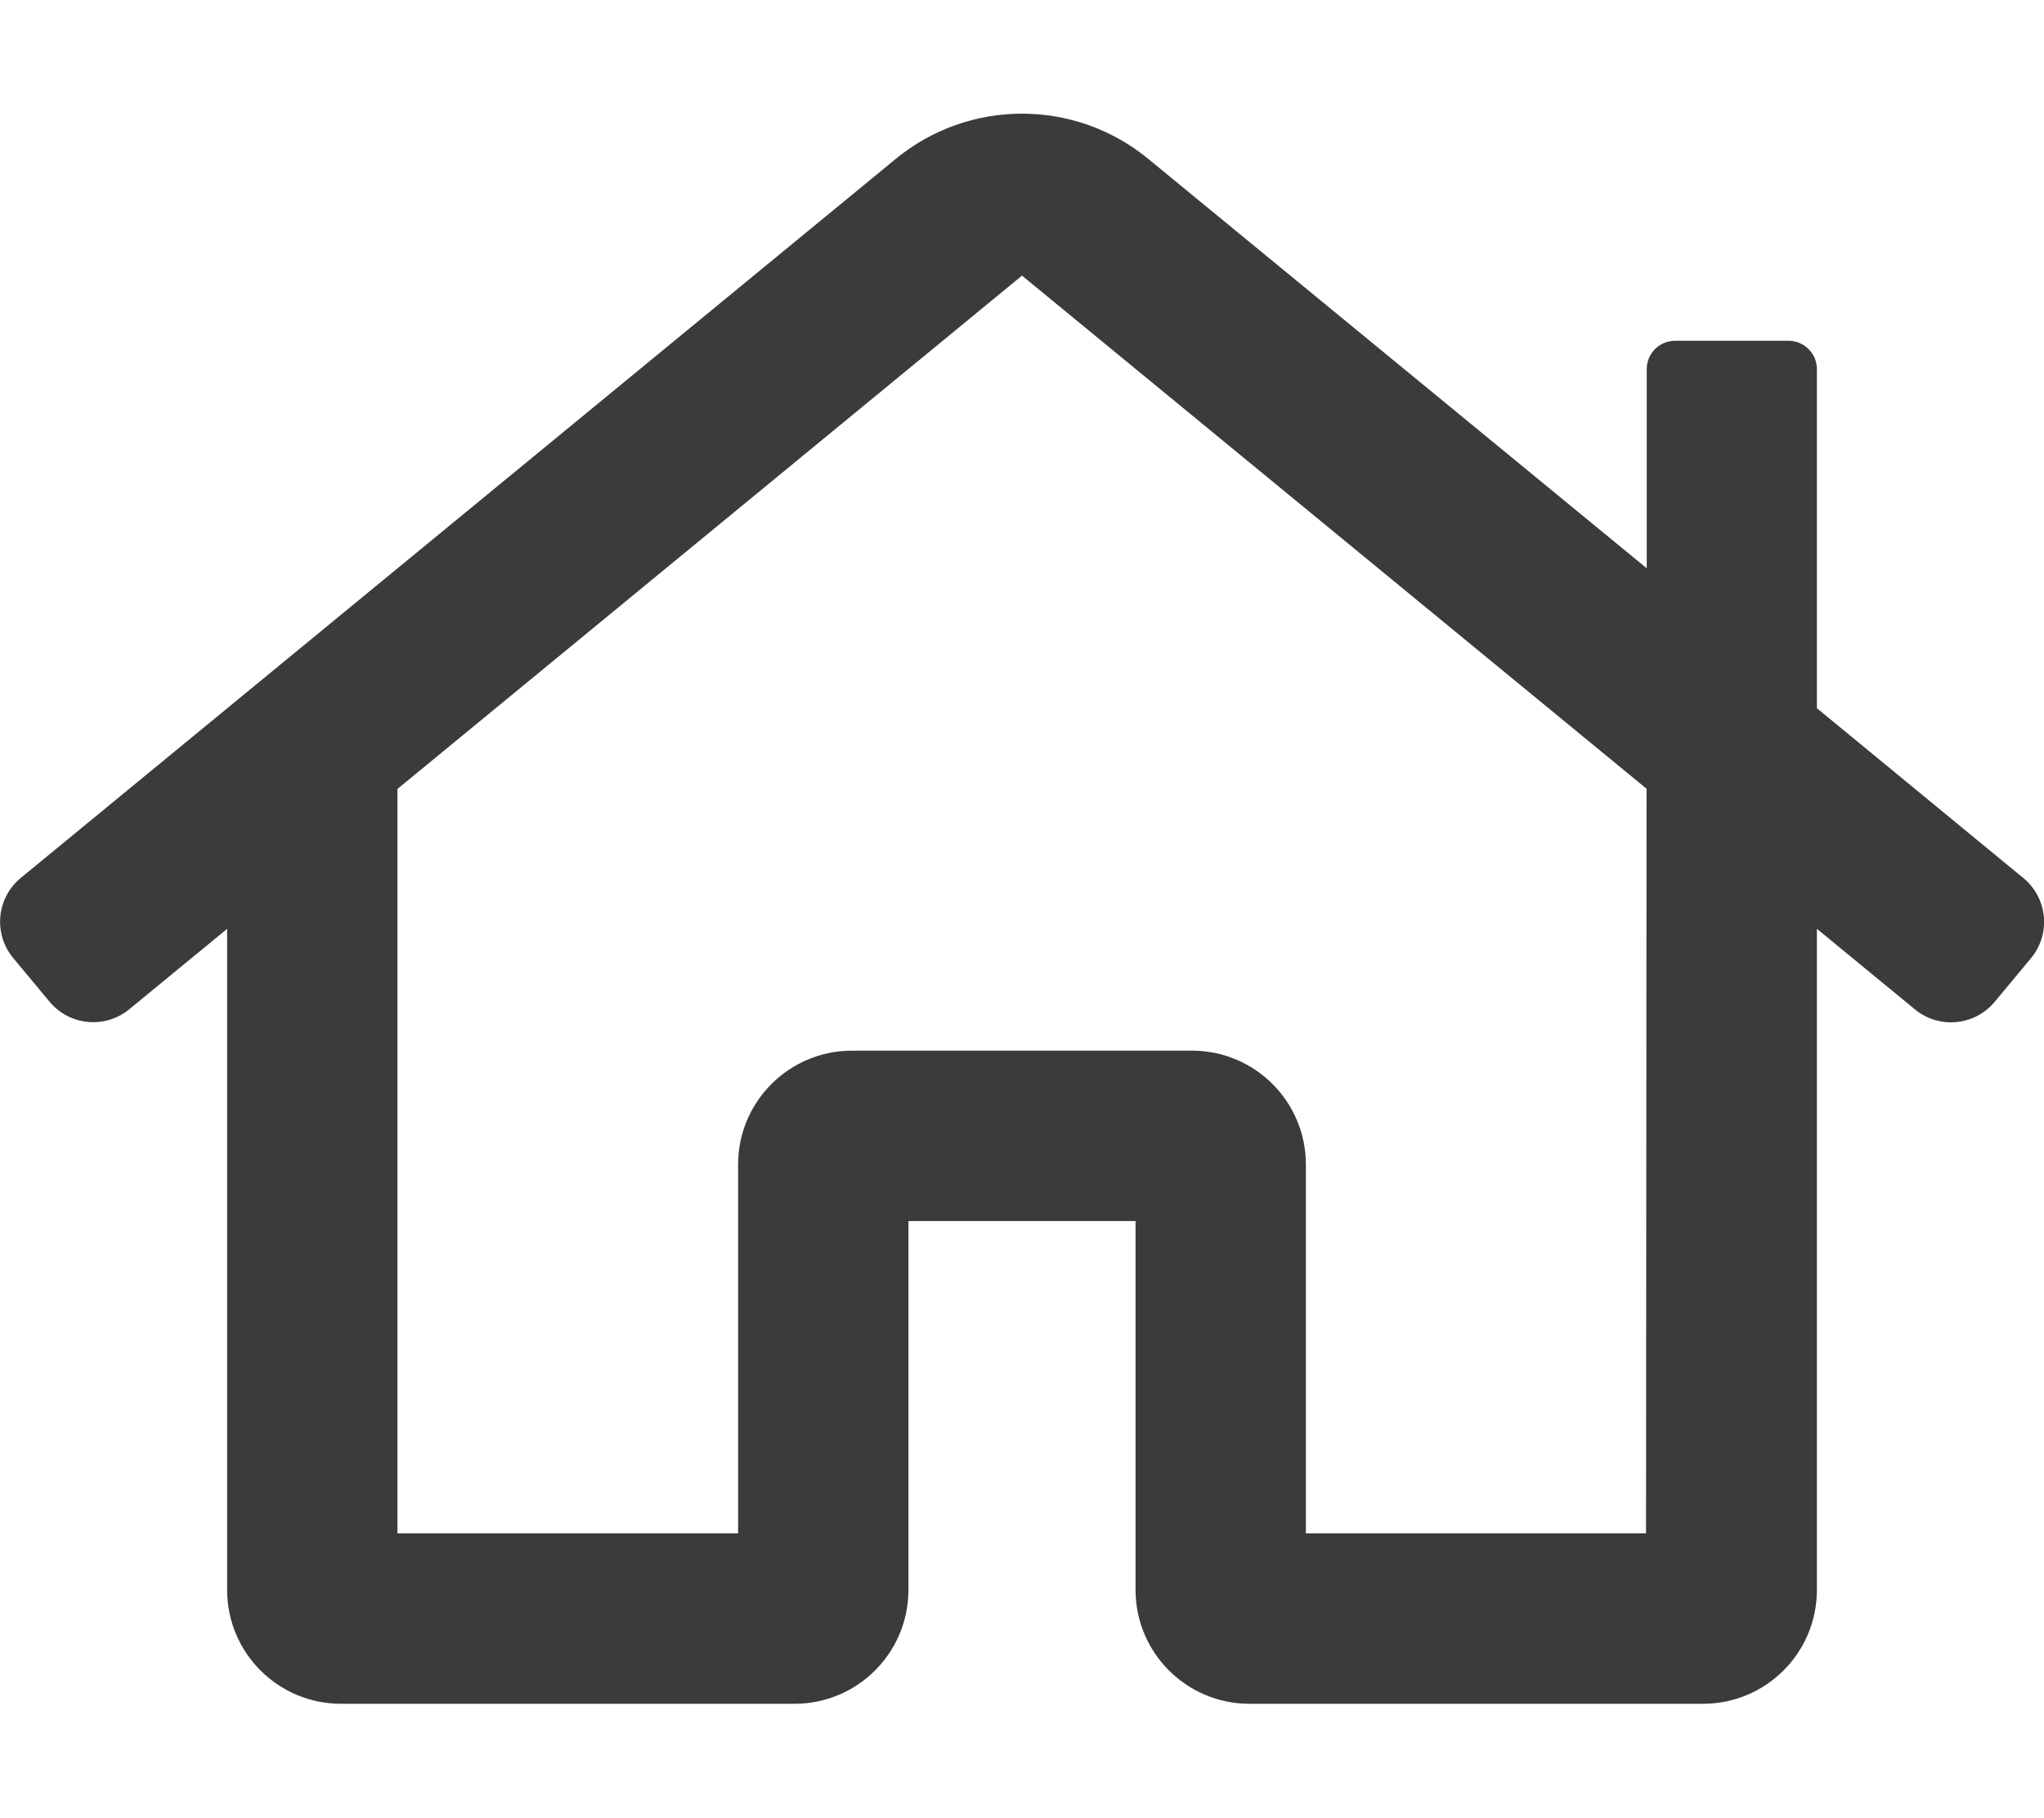
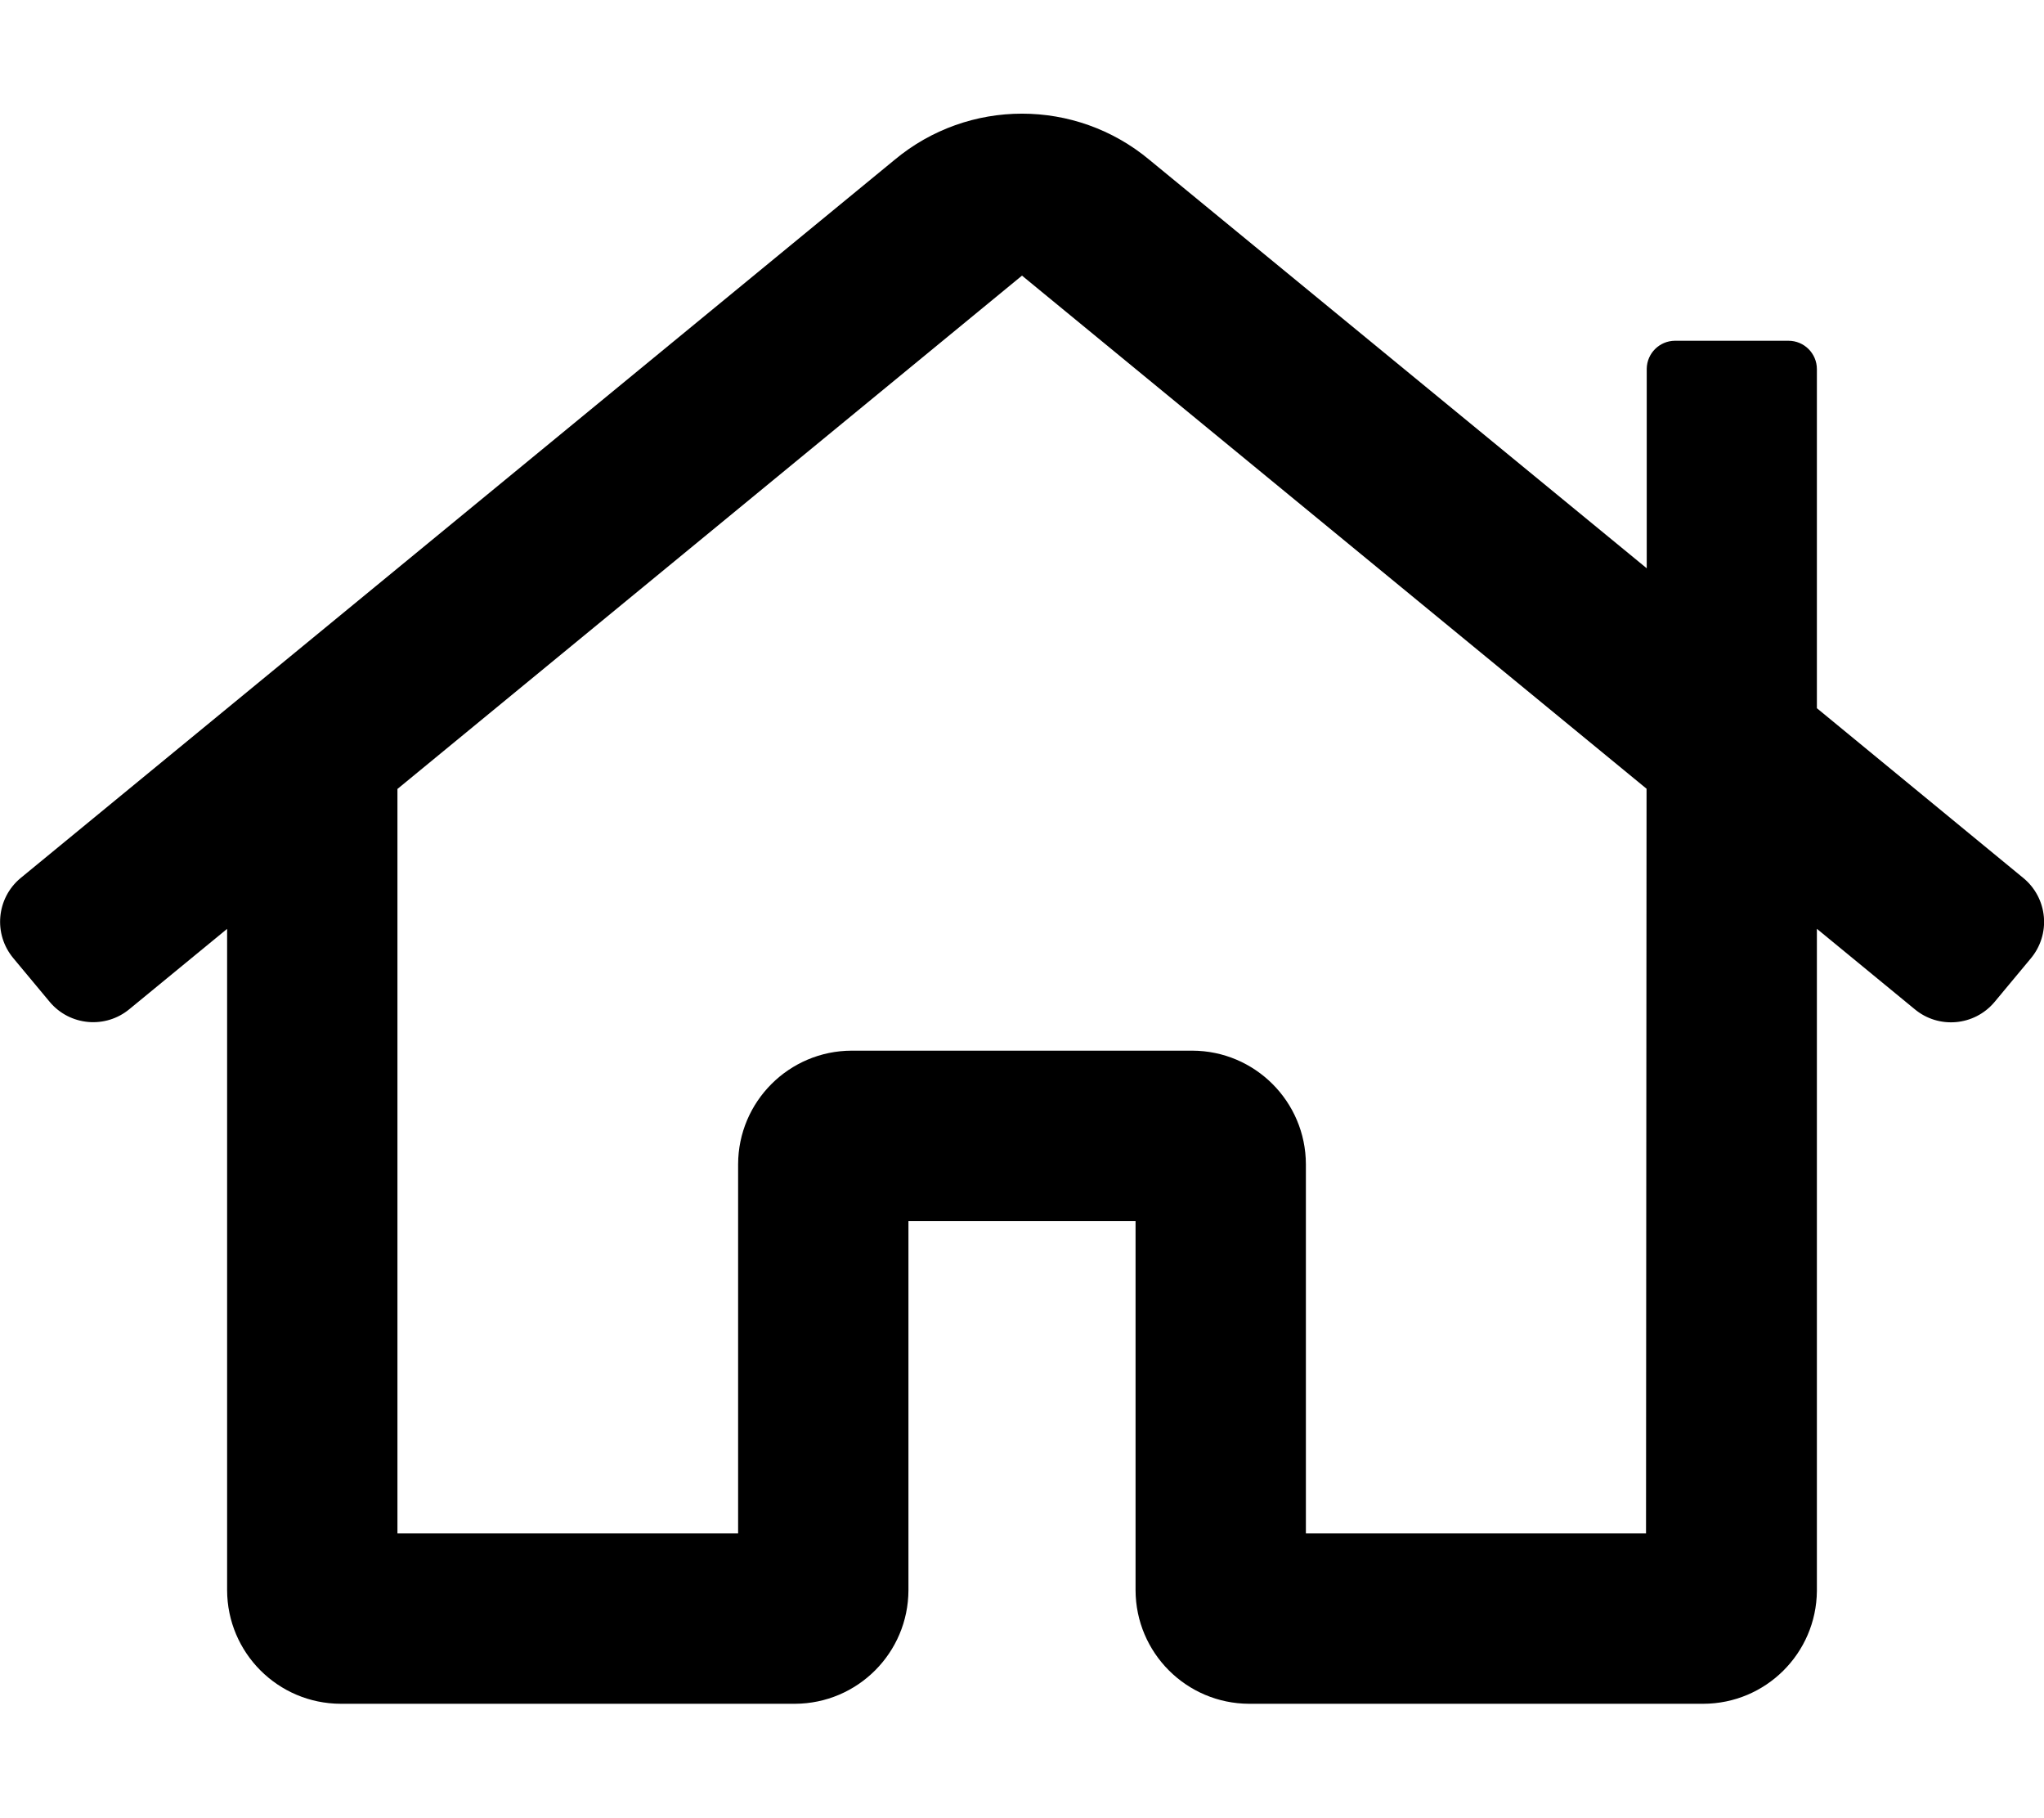
<svg xmlns="http://www.w3.org/2000/svg" aria-hidden="true" focusable="false" data-prefix="far" data-icon="home" class="svg-inline--fa fa-home fa-w-18" role="img" viewBox="0 0 576 512">
-   <path fill="#3b3b3b" d="M570.24 247.41L512 199.52V104a8 8 0 0 0-8-8h-32a8 8 0 0 0-7.95 7.88v56.22L323.87 45a56.06 56.06 0 0 0-71.74 0L5.76 247.41a16 16 0 0 0-2 22.54L14 282.25a16 16 0 0 0 22.53 2L64 261.69V448a32.09 32.09 0 0 0 32 32h128a32.09 32.09 0 0 0 32-32V344h64v104a32.09 32.09 0 0 0 32 32h128a32.07 32.07 0 0 0 32-31.76V261.67l27.53 22.62a16 16 0 0 0 22.53-2L572.29 270a16 16 0 0 0-2.05-22.59zM463.85 432H368V328a32.09 32.09 0 0 0-32-32h-96a32.09 32.09 0 0 0-32 32v104h-96V222.27L288 77.65l176 144.56z" />
+   <path fill="currentColor" d="M570.24 247.41L512 199.52V104a8 8 0 0 0-8-8h-32a8 8 0 0 0-7.95 7.88v56.22L323.87 45a56.06 56.06 0 0 0-71.74 0L5.76 247.41a16 16 0 0 0-2 22.54L14 282.25a16 16 0 0 0 22.53 2L64 261.69V448a32.09 32.09 0 0 0 32 32h128a32.09 32.09 0 0 0 32-32V344h64v104a32.09 32.09 0 0 0 32 32h128a32.07 32.07 0 0 0 32-31.76V261.67l27.53 22.62a16 16 0 0 0 22.53-2L572.29 270a16 16 0 0 0-2.05-22.59zM463.85 432H368V328a32.09 32.09 0 0 0-32-32h-96a32.09 32.09 0 0 0-32 32v104h-96V222.27L288 77.65l176 144.56z" />
</svg>
